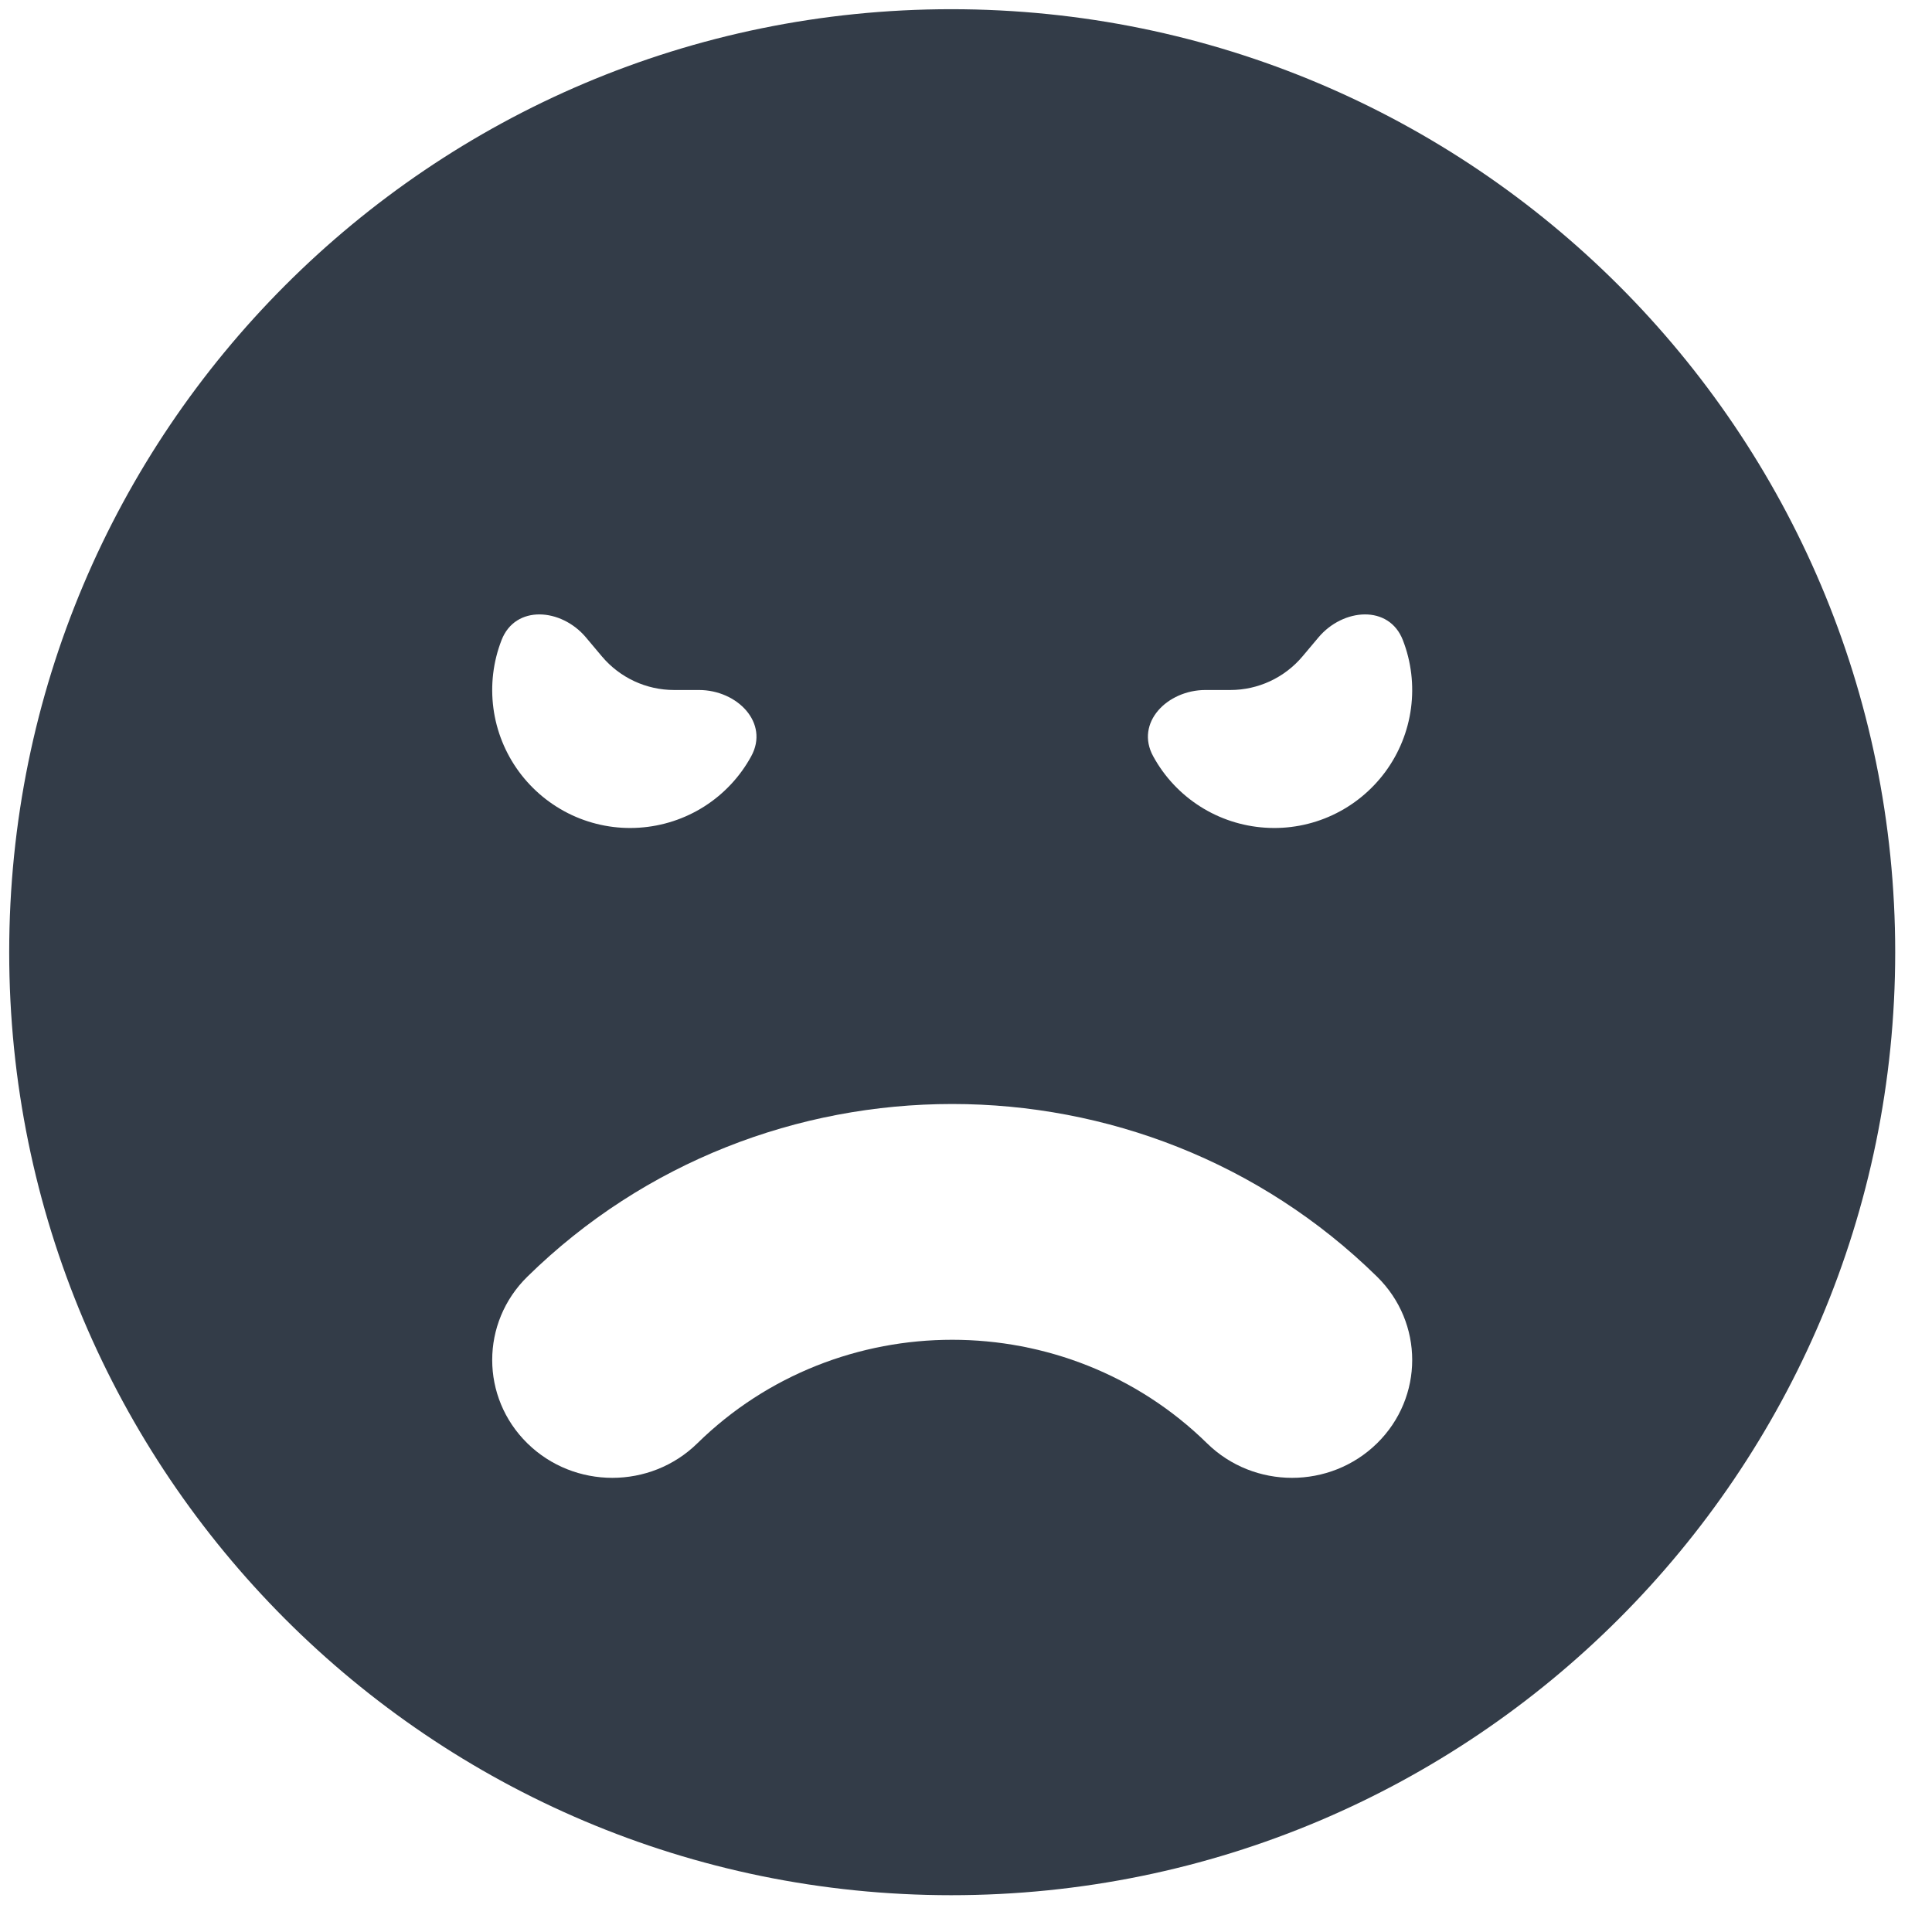
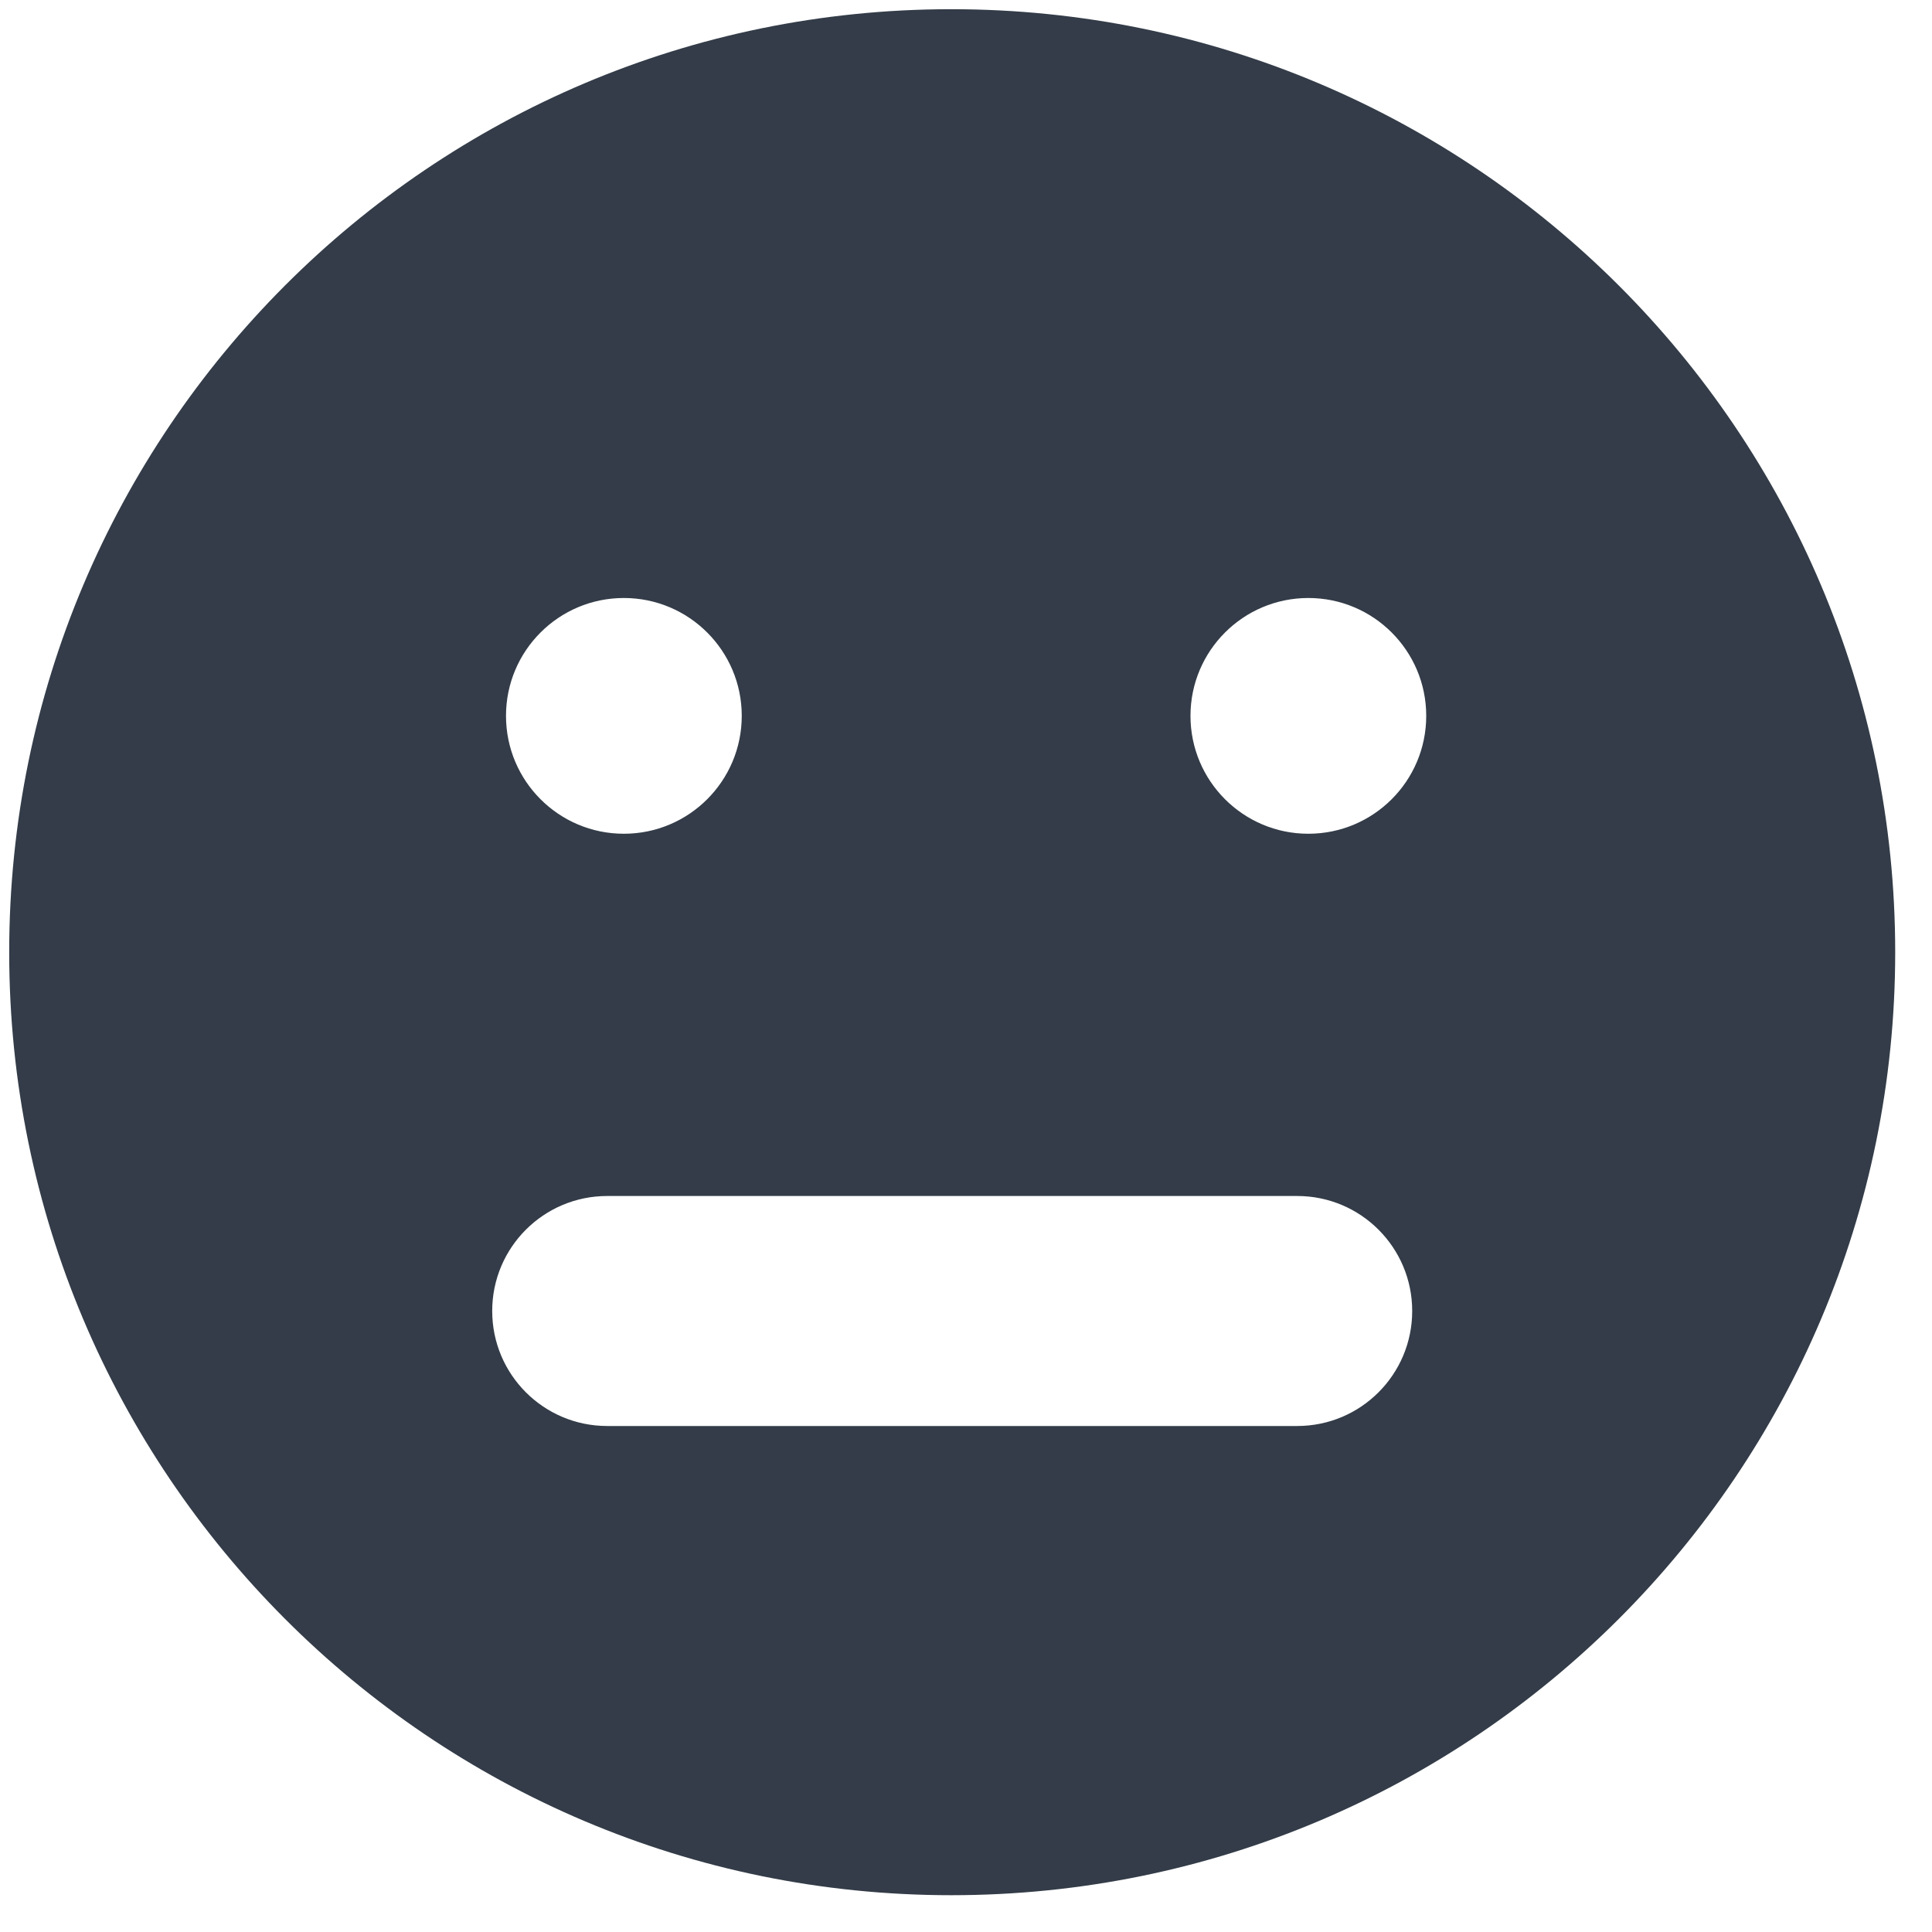
<svg xmlns="http://www.w3.org/2000/svg" width="42" height="42" viewBox="0 0 42 42" fill="none">
-   <path fill-rule="evenodd" clip-rule="evenodd" d="M0.2 20.7C0.2 9.384 9.363 0.2 20.679 0.2C32.016 0.2 41.2 9.384 41.2 20.7C41.2 32.016 32.016 41.2 20.679 41.2C9.363 41.2 0.2 32.016 0.2 20.7ZM11.465 27.753C10.445 28.753 10.445 30.376 11.465 31.377C12.485 32.377 14.139 32.377 15.159 31.377C18.219 28.375 23.181 28.375 26.241 31.377C27.261 32.377 28.915 32.377 29.935 31.377C30.955 30.376 30.955 28.753 29.935 27.753C24.835 22.749 16.565 22.749 11.465 27.753ZM15.195 15C16.026 15 16.73 15.714 16.33 16.442C16.088 16.885 15.738 17.259 15.313 17.53C14.888 17.801 14.401 17.96 13.898 17.993C13.395 18.027 12.891 17.933 12.434 17.72C11.977 17.507 11.581 17.182 11.282 16.776C10.984 16.37 10.792 15.895 10.726 15.395C10.66 14.895 10.72 14.386 10.903 13.916C11.203 13.141 12.202 13.22 12.737 13.856L13.086 14.271C13.476 14.733 14.049 15 14.653 15H15.195ZM25.07 16.442C24.67 15.714 25.374 15 26.205 15H26.747C27.351 15 27.924 14.733 28.314 14.271L28.663 13.856C29.198 13.22 30.197 13.141 30.497 13.916C30.68 14.386 30.74 14.895 30.674 15.395C30.608 15.895 30.416 16.37 30.118 16.776C29.819 17.182 29.423 17.507 28.966 17.72C28.509 17.933 28.005 18.027 27.502 17.993C26.999 17.96 26.512 17.801 26.087 17.53C25.662 17.259 25.312 16.885 25.07 16.442Z" fill="#333C48" />
+   <path fill-rule="evenodd" clip-rule="evenodd" d="M0.2 20.7C0.2 9.384 9.363 0.2 20.679 0.2C32.016 0.2 41.2 9.384 41.2 20.7C41.2 32.016 32.016 41.2 20.679 41.2C9.363 41.2 0.2 32.016 0.2 20.7ZM28.442 18.125C29.858 18.125 31.005 16.978 31.005 15.562C31.005 14.147 29.858 13 28.442 13C27.027 13 25.88 14.147 25.88 15.562C25.88 16.978 27.027 18.125 28.442 18.125ZM16.125 15.562C16.125 16.978 14.977 18.125 13.562 18.125C12.147 18.125 11 16.978 11 15.562C11 14.147 12.147 13 13.562 13C14.977 13 16.125 14.147 16.125 15.562ZM13.2 26C11.819 26 10.7 27.119 10.7 28.5C10.7 29.881 11.819 31 13.2 31H28.2C29.581 31 30.7 29.881 30.7 28.5C30.7 27.119 29.581 26 28.2 26H13.2Z" fill="#333C48" />
</svg>
